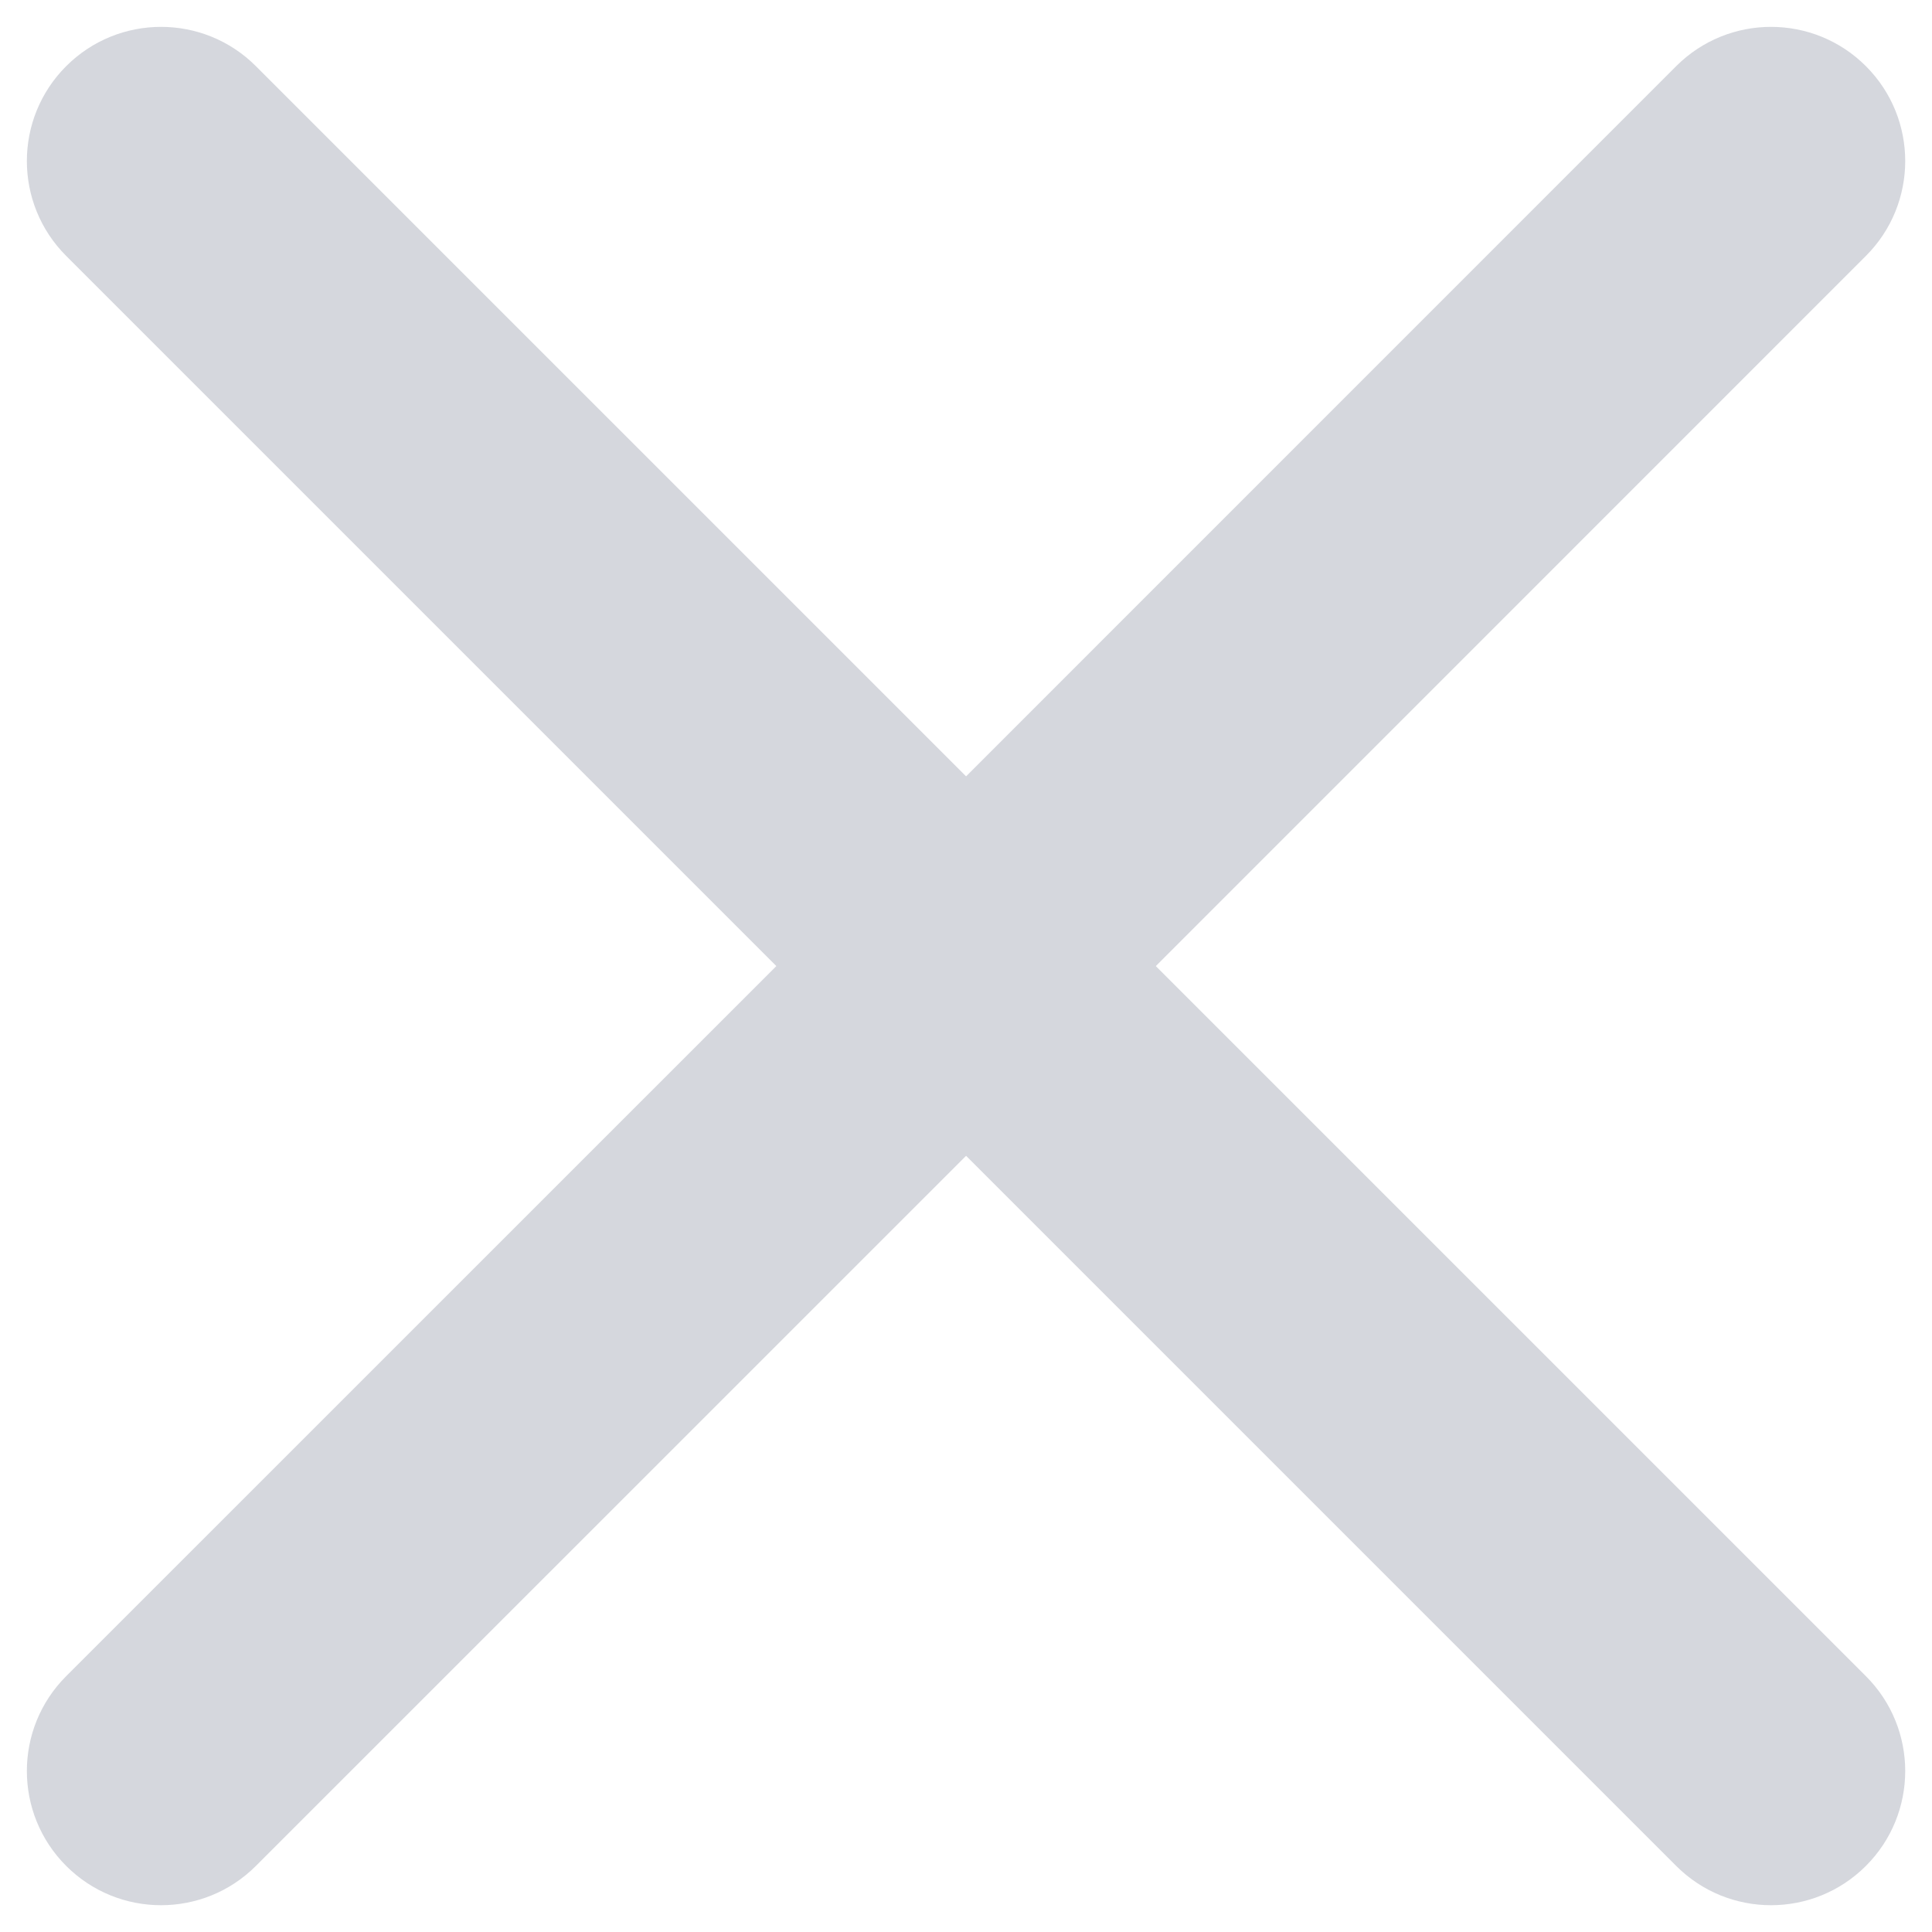
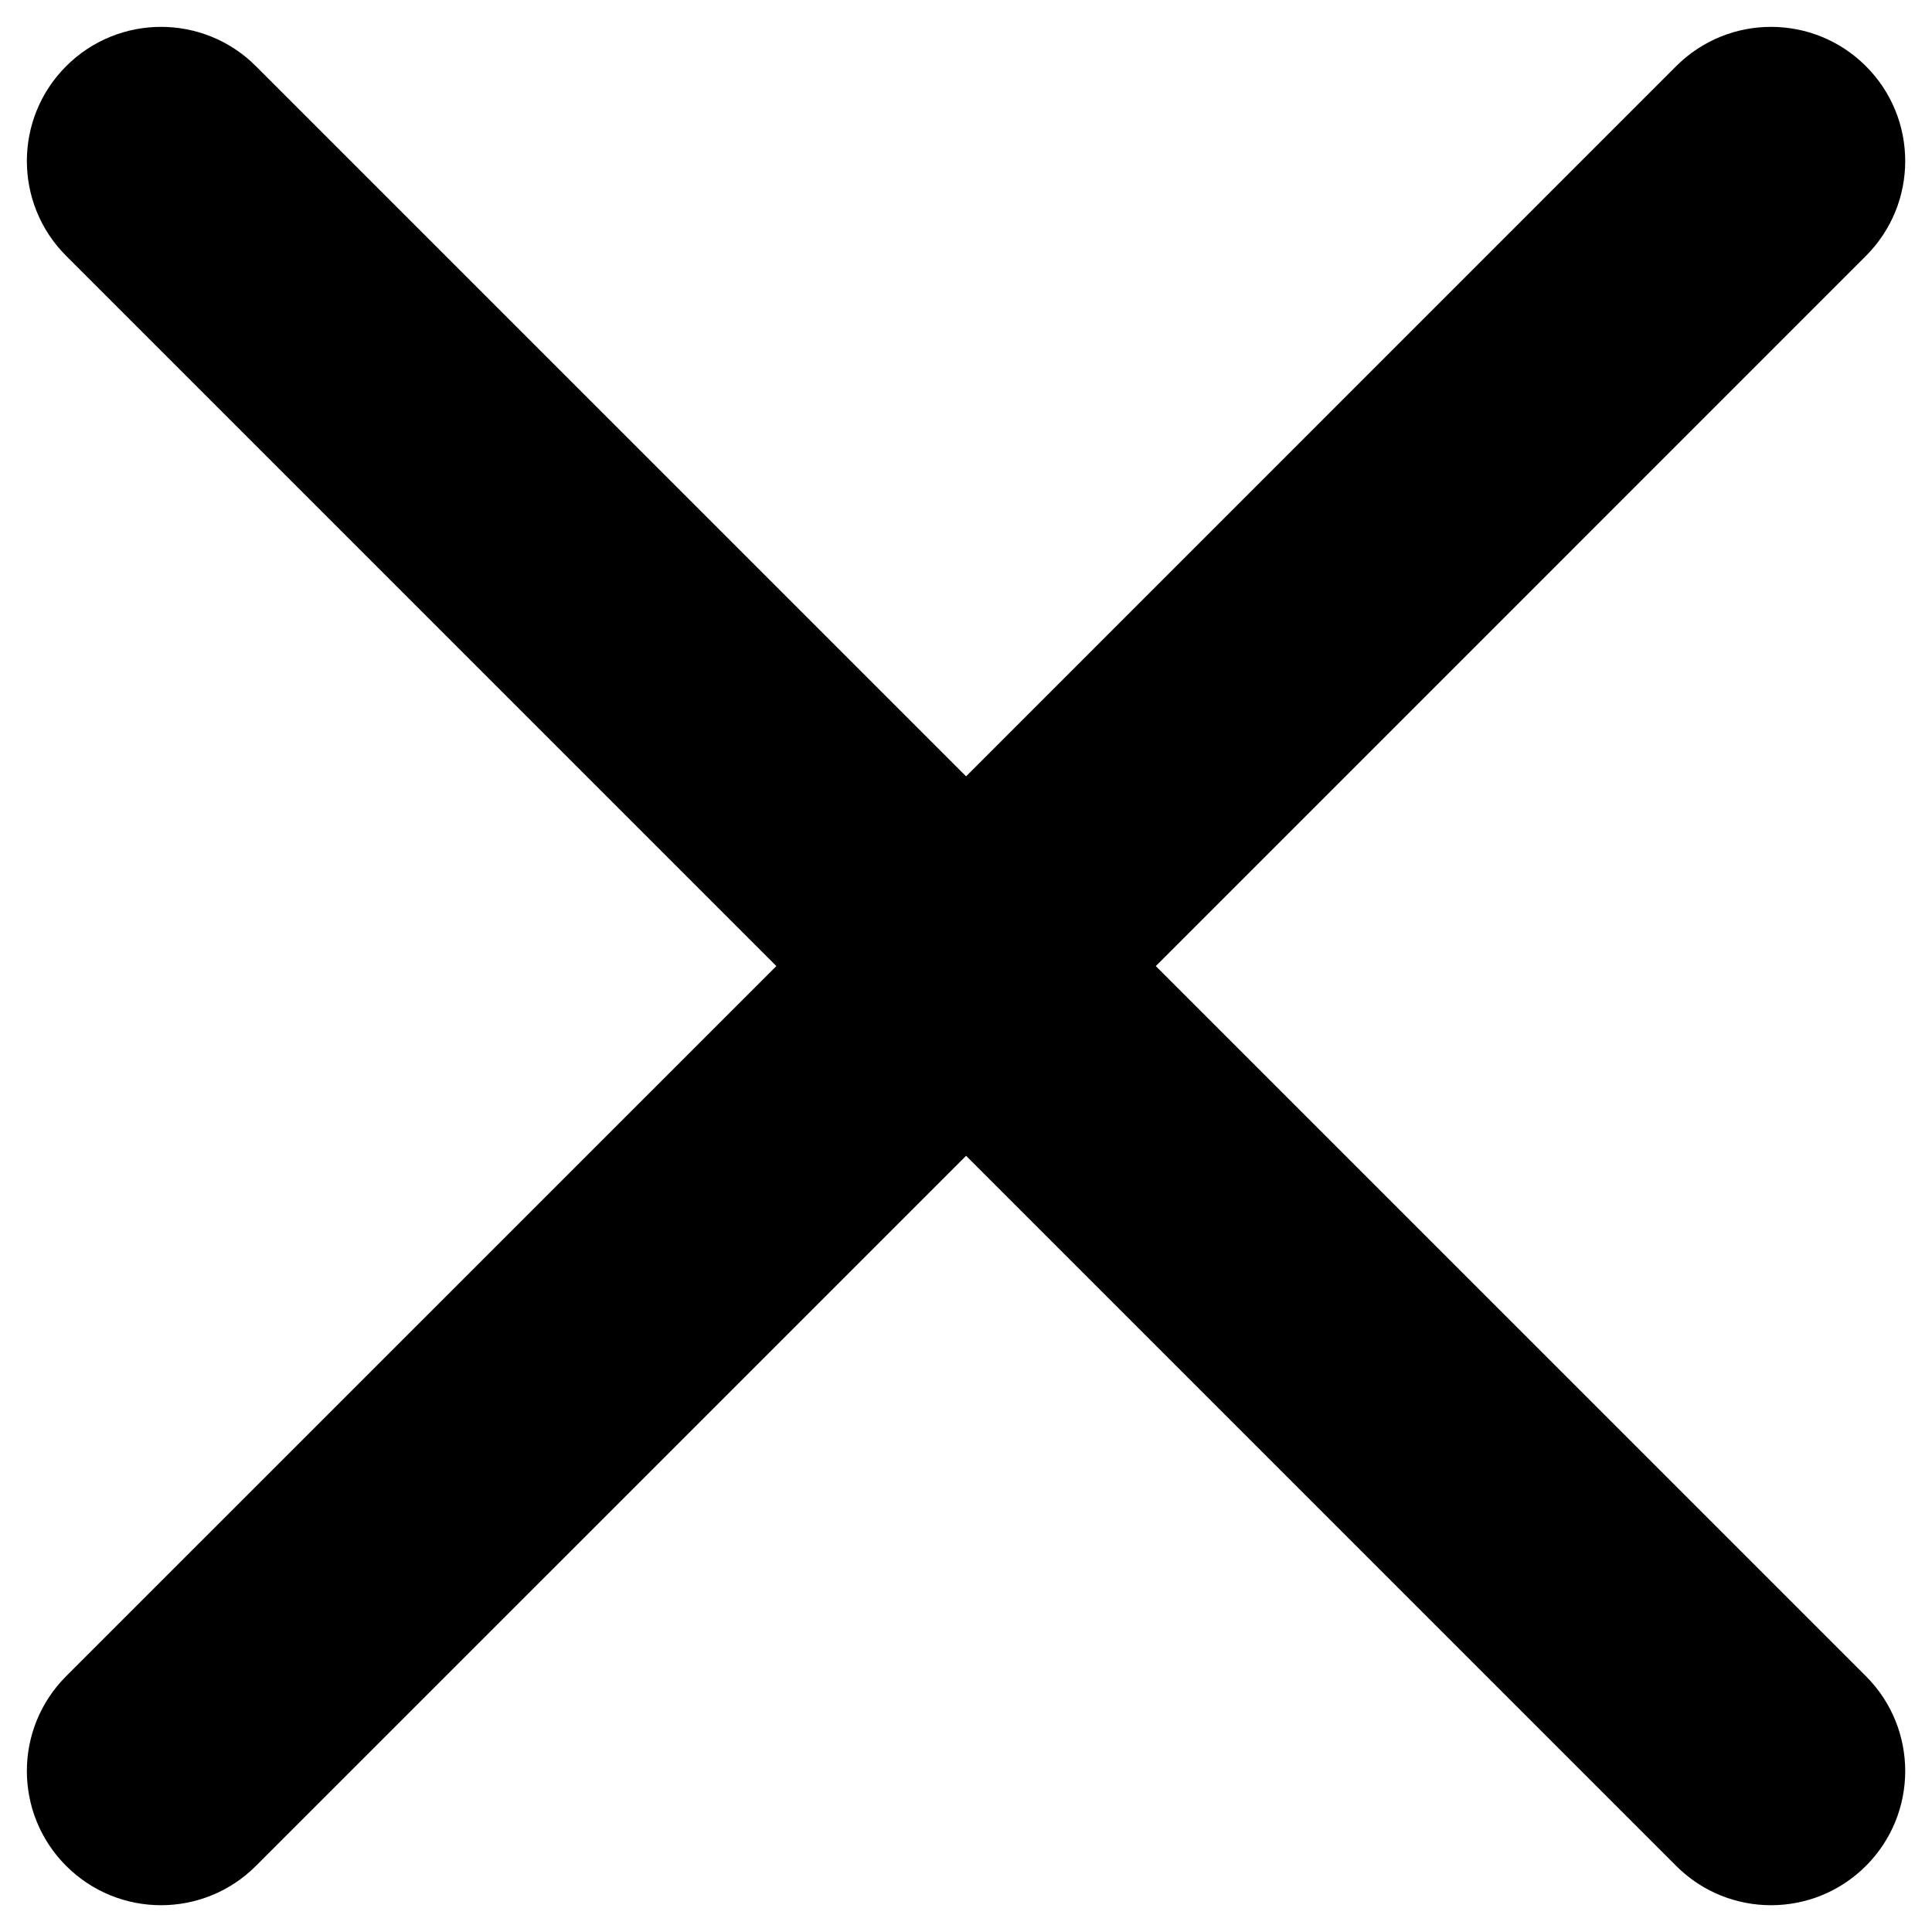
- <svg xmlns="http://www.w3.org/2000/svg" width="24" height="24" viewBox="0 0 24 24" fill="none">
-   <path fill-rule="evenodd" clip-rule="evenodd" d="M0.822 0.822C1.473 0.171 2.528 0.171 3.179 0.822L12.001 9.644L20.822 0.822C21.473 0.171 22.528 0.171 23.179 0.822C23.83 1.473 23.83 2.528 23.179 3.179L14.358 12.001L23.179 20.822C23.83 21.473 23.83 22.528 23.179 23.179C22.528 23.83 21.473 23.83 20.822 23.179L12.001 14.358L3.179 23.179C2.528 23.83 1.473 23.83 0.822 23.179C0.171 22.528 0.171 21.473 0.822 20.822L9.644 12.001L0.822 3.179C0.171 2.528 0.171 1.473 0.822 0.822Z" fill="#D5D7DD" />
+ <svg xmlns="http://www.w3.org/2000/svg" width="24" height="24" viewBox="0 0 24 24">
+   <path fill-rule="evenodd" clip-rule="evenodd" d="M0.822 0.822C1.473 0.171 2.528 0.171 3.179 0.822L12.001 9.644L20.822 0.822C21.473 0.171 22.528 0.171 23.179 0.822C23.83 1.473 23.83 2.528 23.179 3.179L14.358 12.001L23.179 20.822C23.83 21.473 23.83 22.528 23.179 23.179C22.528 23.83 21.473 23.83 20.822 23.179L12.001 14.358L3.179 23.179C2.528 23.83 1.473 23.83 0.822 23.179C0.171 22.528 0.171 21.473 0.822 20.822L9.644 12.001L0.822 3.179C0.171 2.528 0.171 1.473 0.822 0.822Z" />
</svg>
